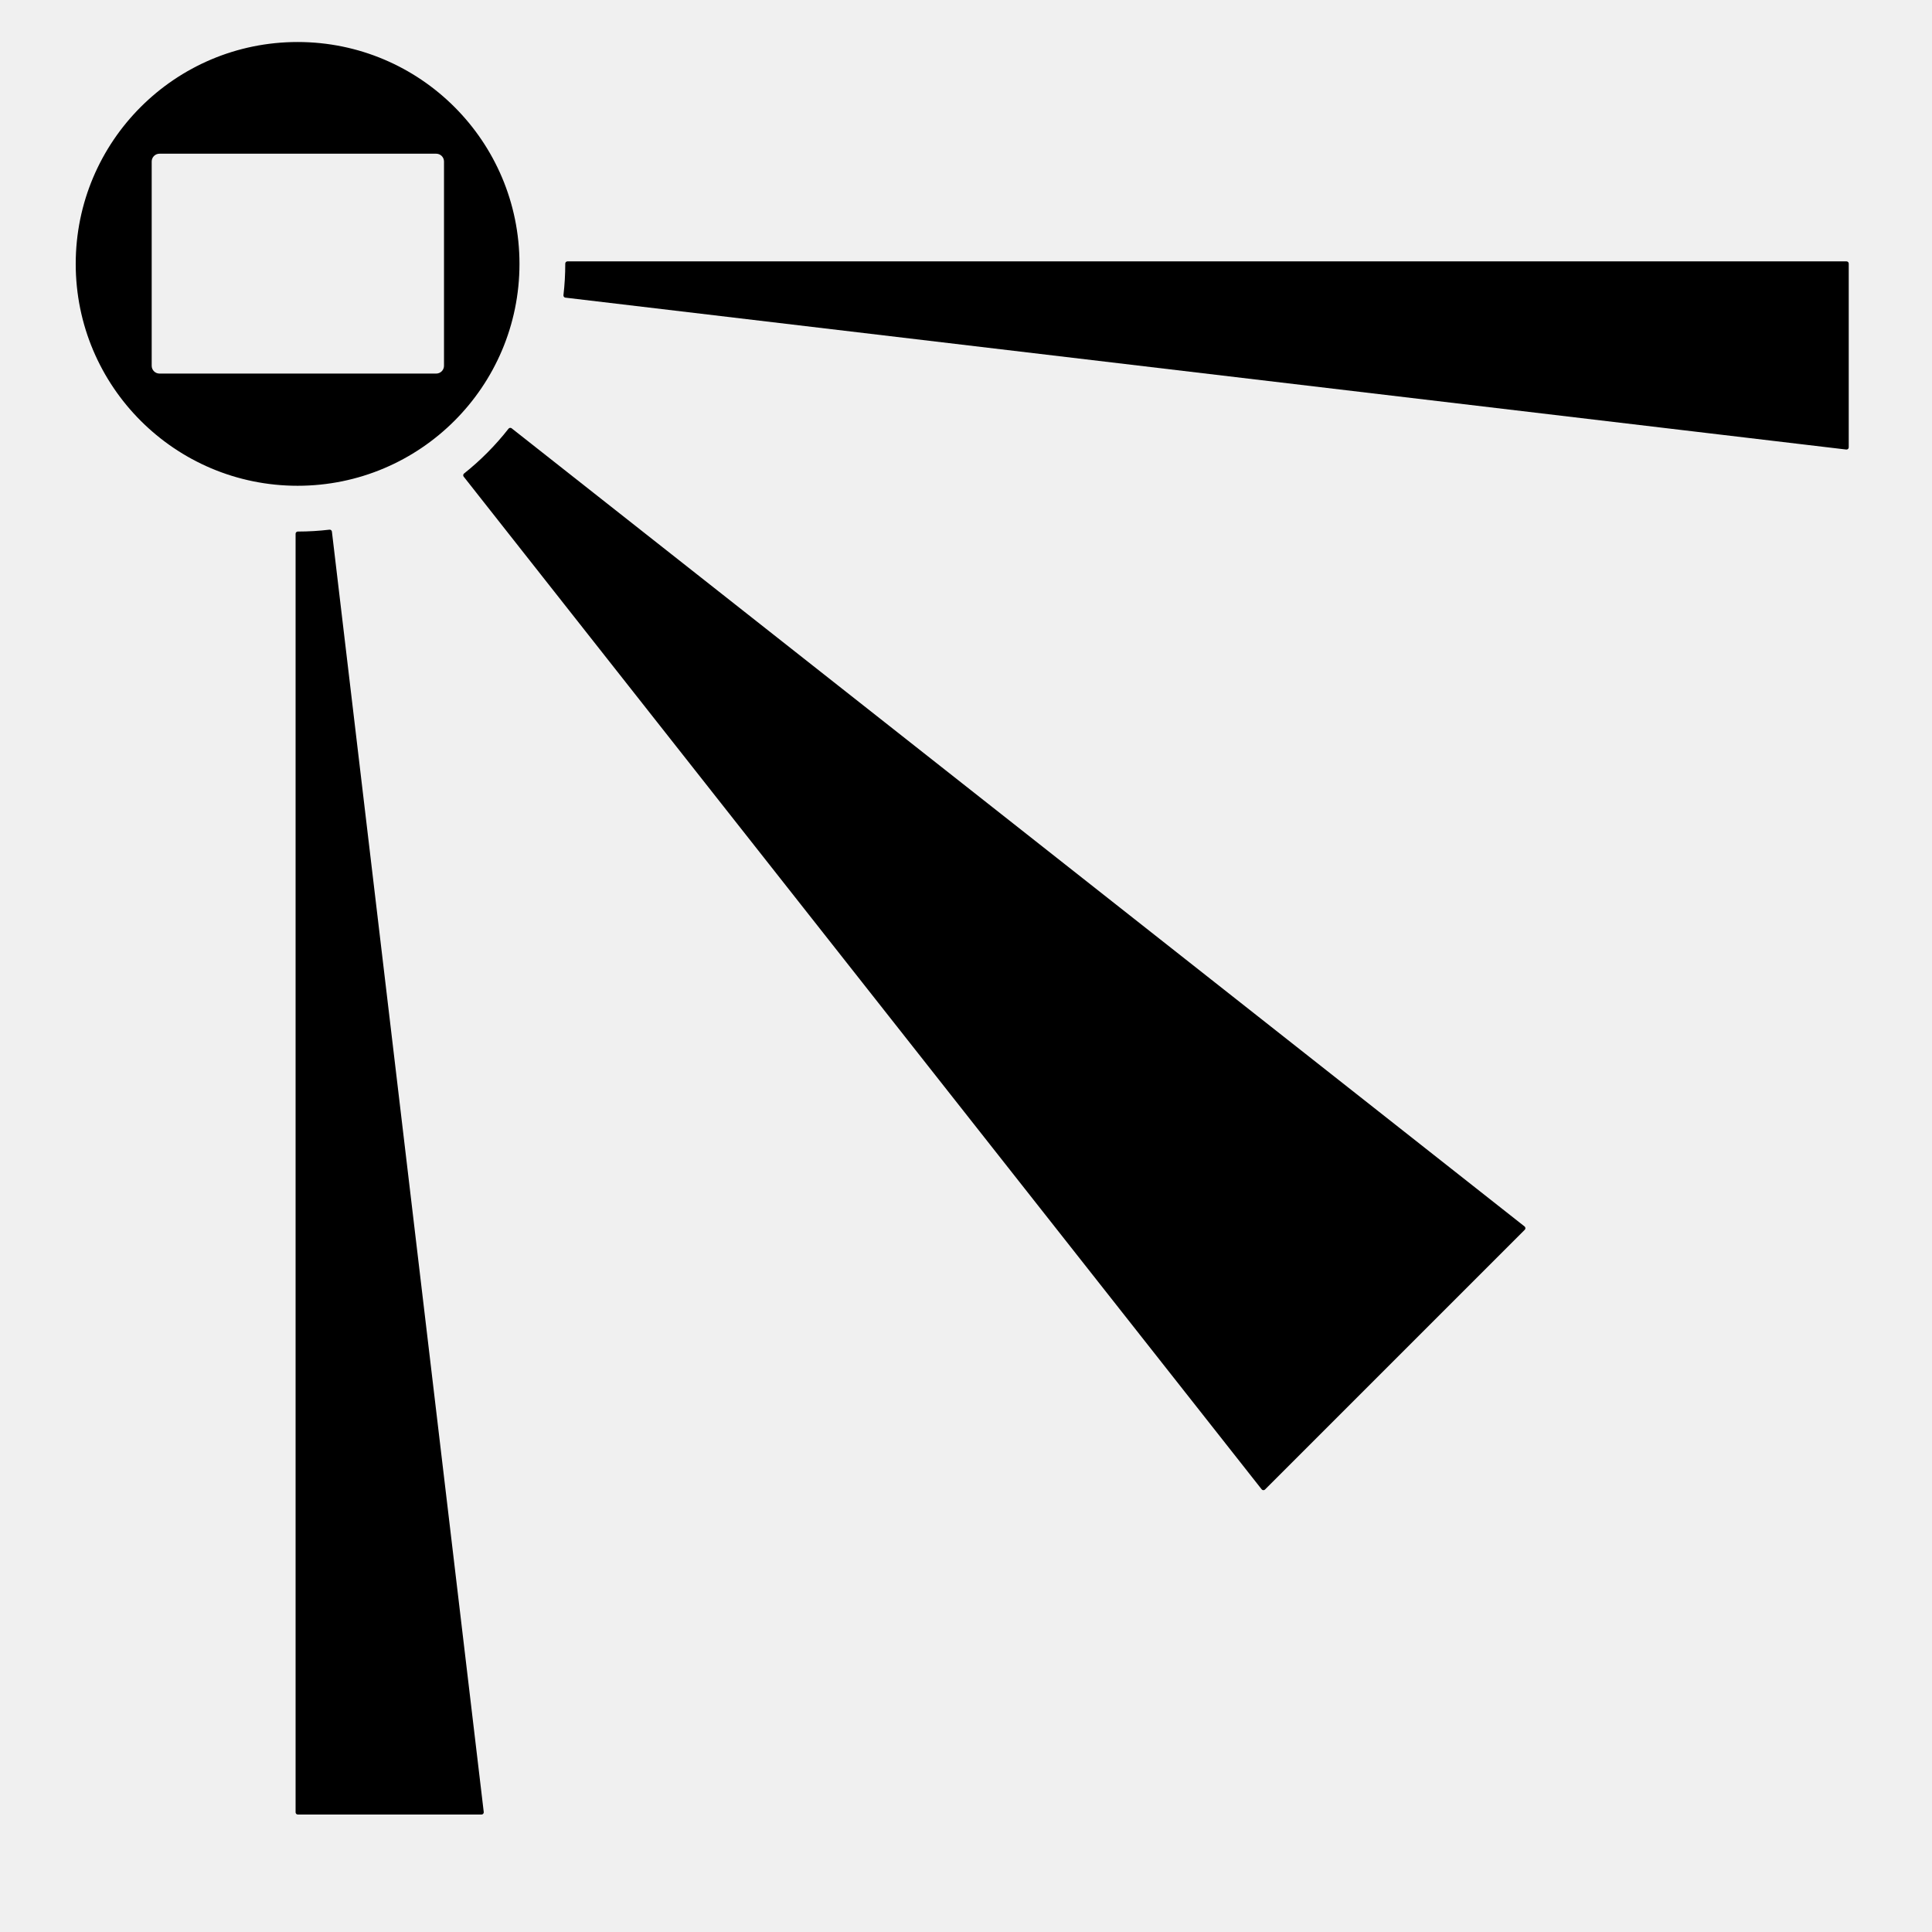
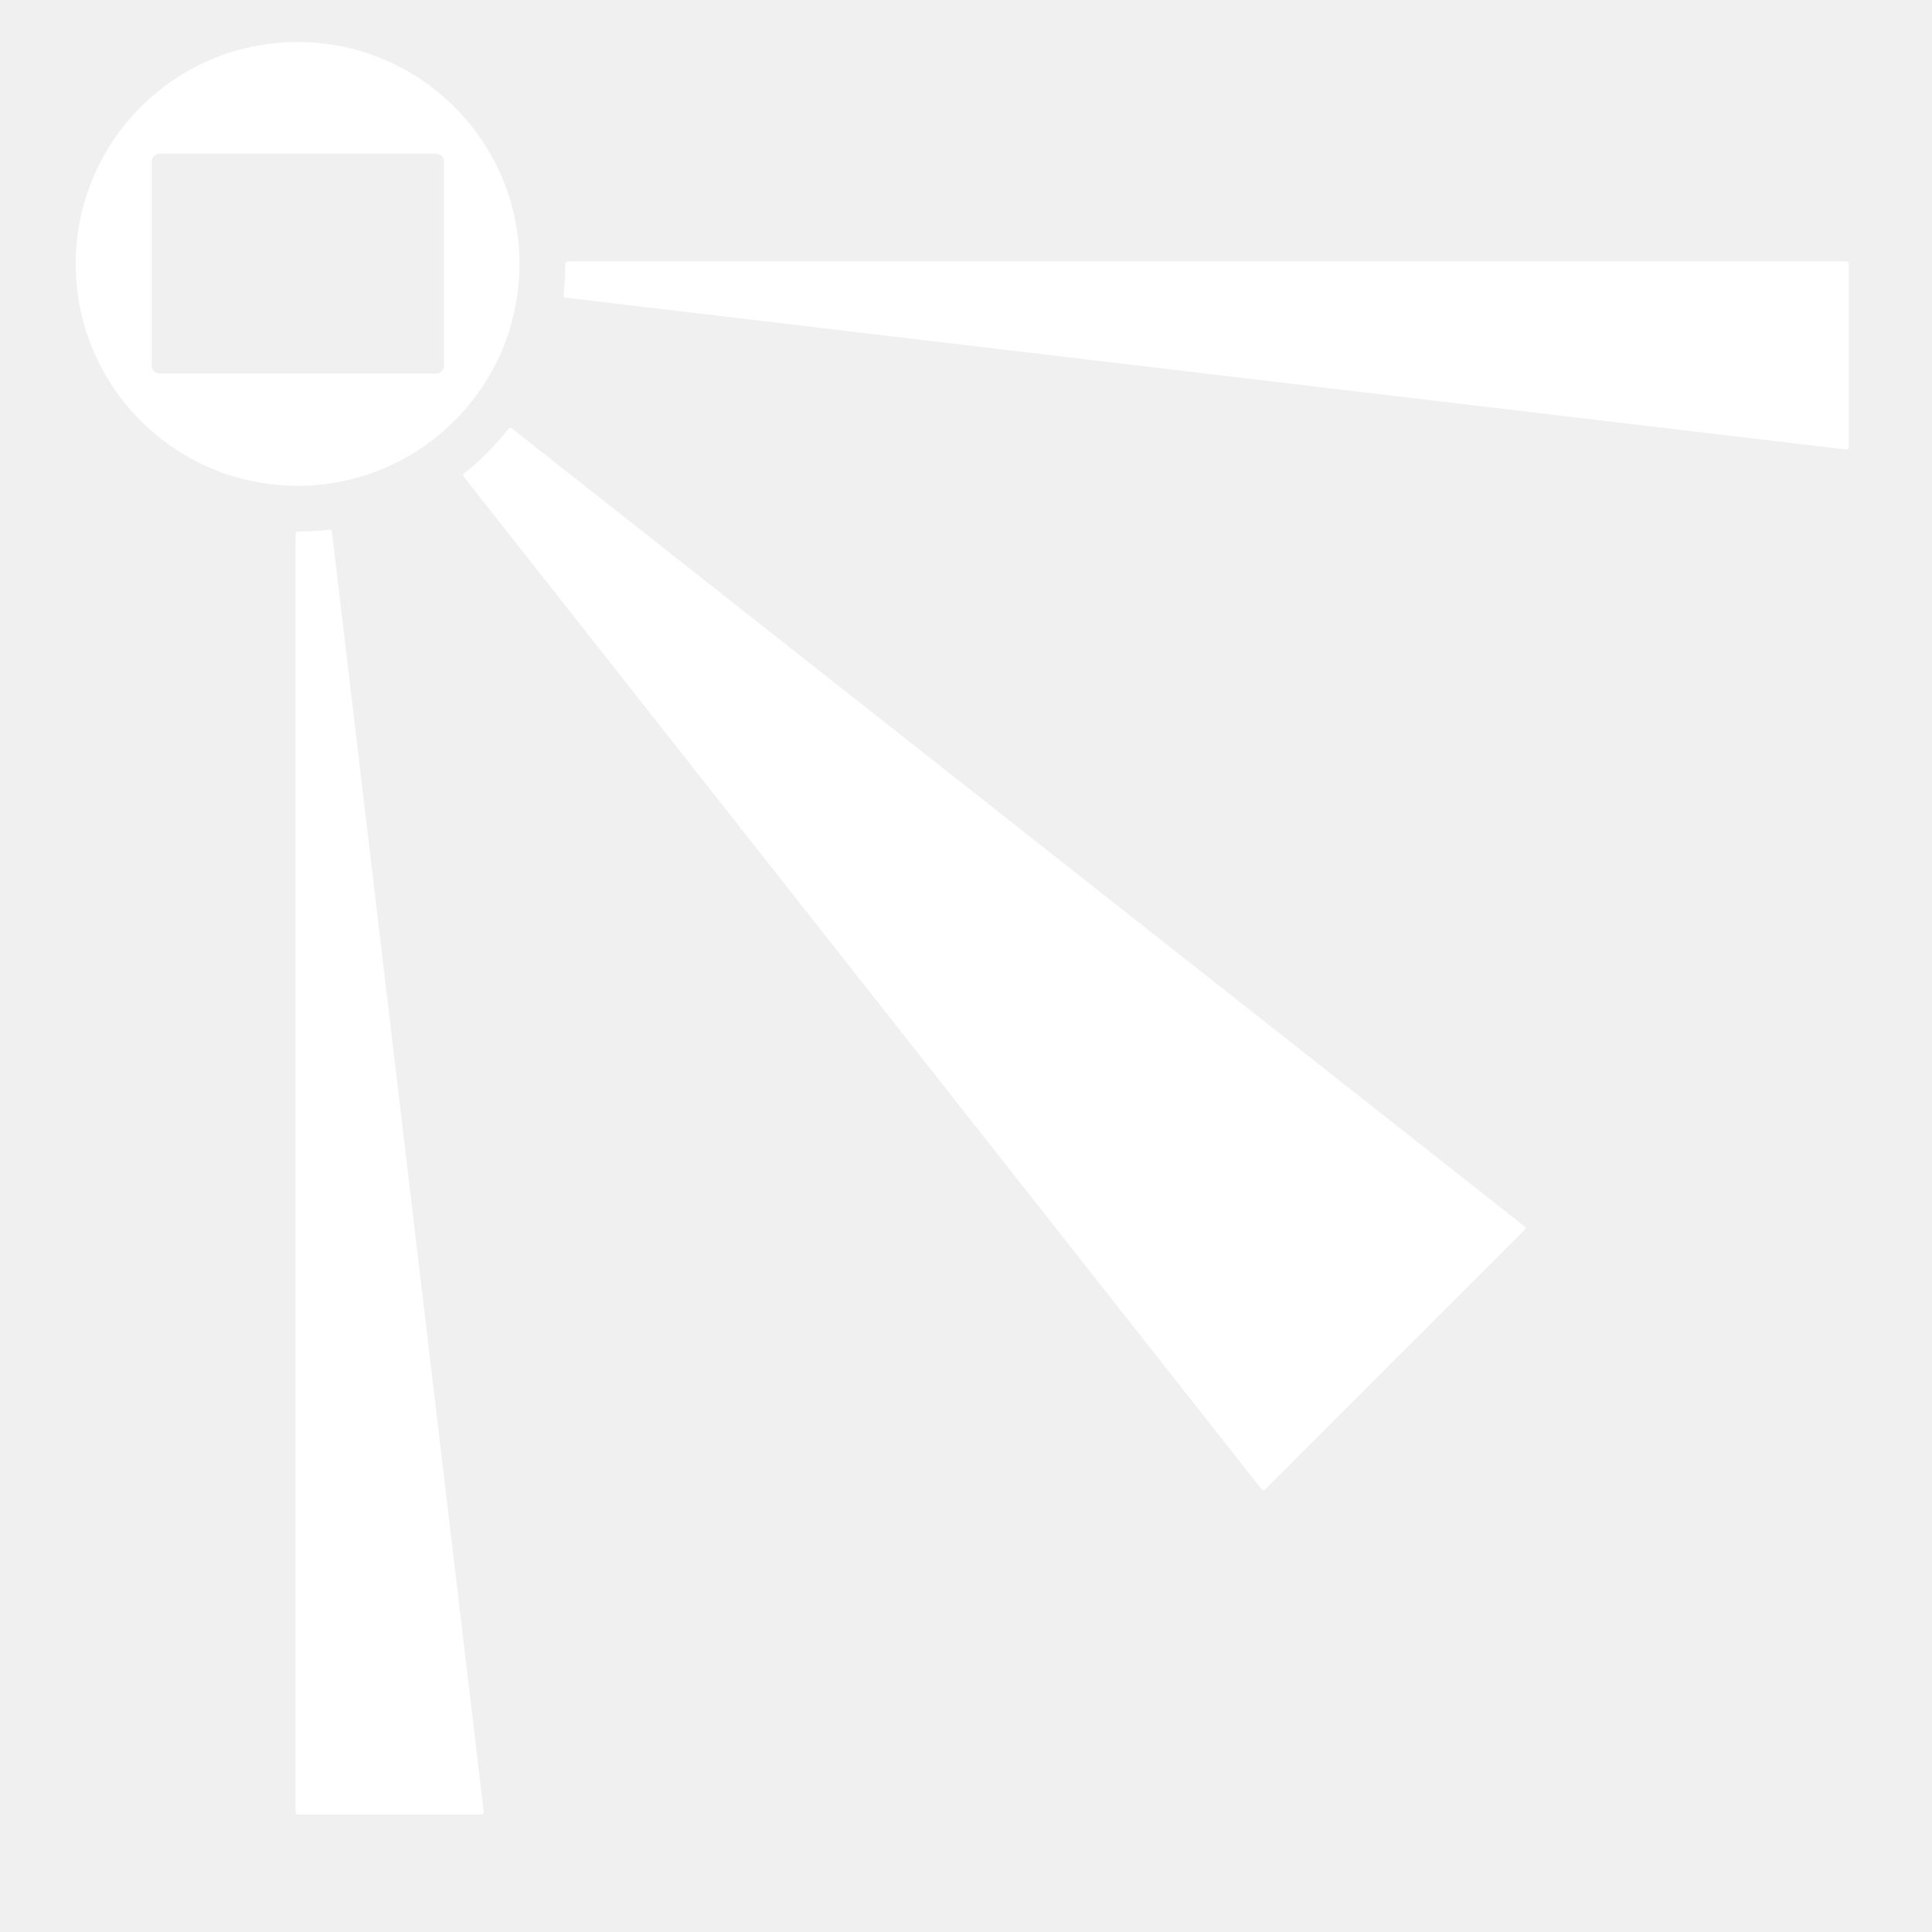
<svg xmlns="http://www.w3.org/2000/svg" width="3840" height="3840" viewBox="0 0 3840 3840">
-   <path id="Oval" fill="#000000" fill-rule="evenodd" stroke="#000000" stroke-width="9" stroke-linecap="round" stroke-linejoin="round" d="M 1028 524.5 C 1028 283.428 832.572 88 591.5 88 C 350.428 88 155 283.428 155 524.5 C 155 765.572 350.428 961 591.5 961 C 832.572 961 1028 765.572 1028 524.5 Z M 297 727 C 297 738.046 305.954 747 317 747 L 867 747 C 878.046 747 887 738.046 887 727 L 887 321 C 887 309.954 878.046 301 867 301 L 317 301 C 305.954 301 297 309.954 297 321 L 297 727 Z" />
-   <path id="Triangle-3" fill="#000000" fill-rule="evenodd" stroke="#000000" stroke-width="9" stroke-linecap="round" stroke-linejoin="round" d="M 1128 524 L 3670 524 L 3670 889 L 1124.383 587.132 C 1126.772 566.586 1128 545.687 1128 524.5 C 1128 524.333 1128 524.167 1128 524 Z M 1014.24 854.876 L 3027.331 2441.143 L 2511.143 2957.331 L 925.184 944.63 C 958.272 918.316 988.18 888.175 1014.24 854.876 Z M 655.235 1057.254 L 957 3602 L 592 3602 L 592 1061 C 613.395 1060.98 634.496 1059.708 655.235 1057.254 Z" />
+   <path id="Oval" fill="#ffffff" fill-rule="evenodd" stroke="#ffffff" stroke-width="9" stroke-linecap="round" stroke-linejoin="round" d="M 1028 524.5 C 1028 283.428 832.572 88 591.5 88 C 350.428 88 155 283.428 155 524.5 C 155 765.572 350.428 961 591.5 961 C 832.572 961 1028 765.572 1028 524.5 Z M 297 727 C 297 738.046 305.954 747 317 747 L 867 747 C 878.046 747 887 738.046 887 727 L 887 321 C 887 309.954 878.046 301 867 301 L 317 301 C 305.954 301 297 309.954 297 321 L 297 727 Z" />
+   <path id="Triangle-3" fill="#ffffff" fill-rule="evenodd" stroke="#ffffff" stroke-width="9" stroke-linecap="round" stroke-linejoin="round" d="M 1128 524 L 3670 524 L 3670 889 L 1124.383 587.132 C 1126.772 566.586 1128 545.687 1128 524.5 C 1128 524.333 1128 524.167 1128 524 Z M 1014.24 854.876 L 3027.331 2441.143 L 2511.143 2957.331 L 925.184 944.63 C 958.272 918.316 988.18 888.175 1014.24 854.876 Z M 655.235 1057.254 L 957 3602 L 592 3602 L 592 1061 C 613.395 1060.98 634.496 1059.708 655.235 1057.254 Z" />
</svg>
